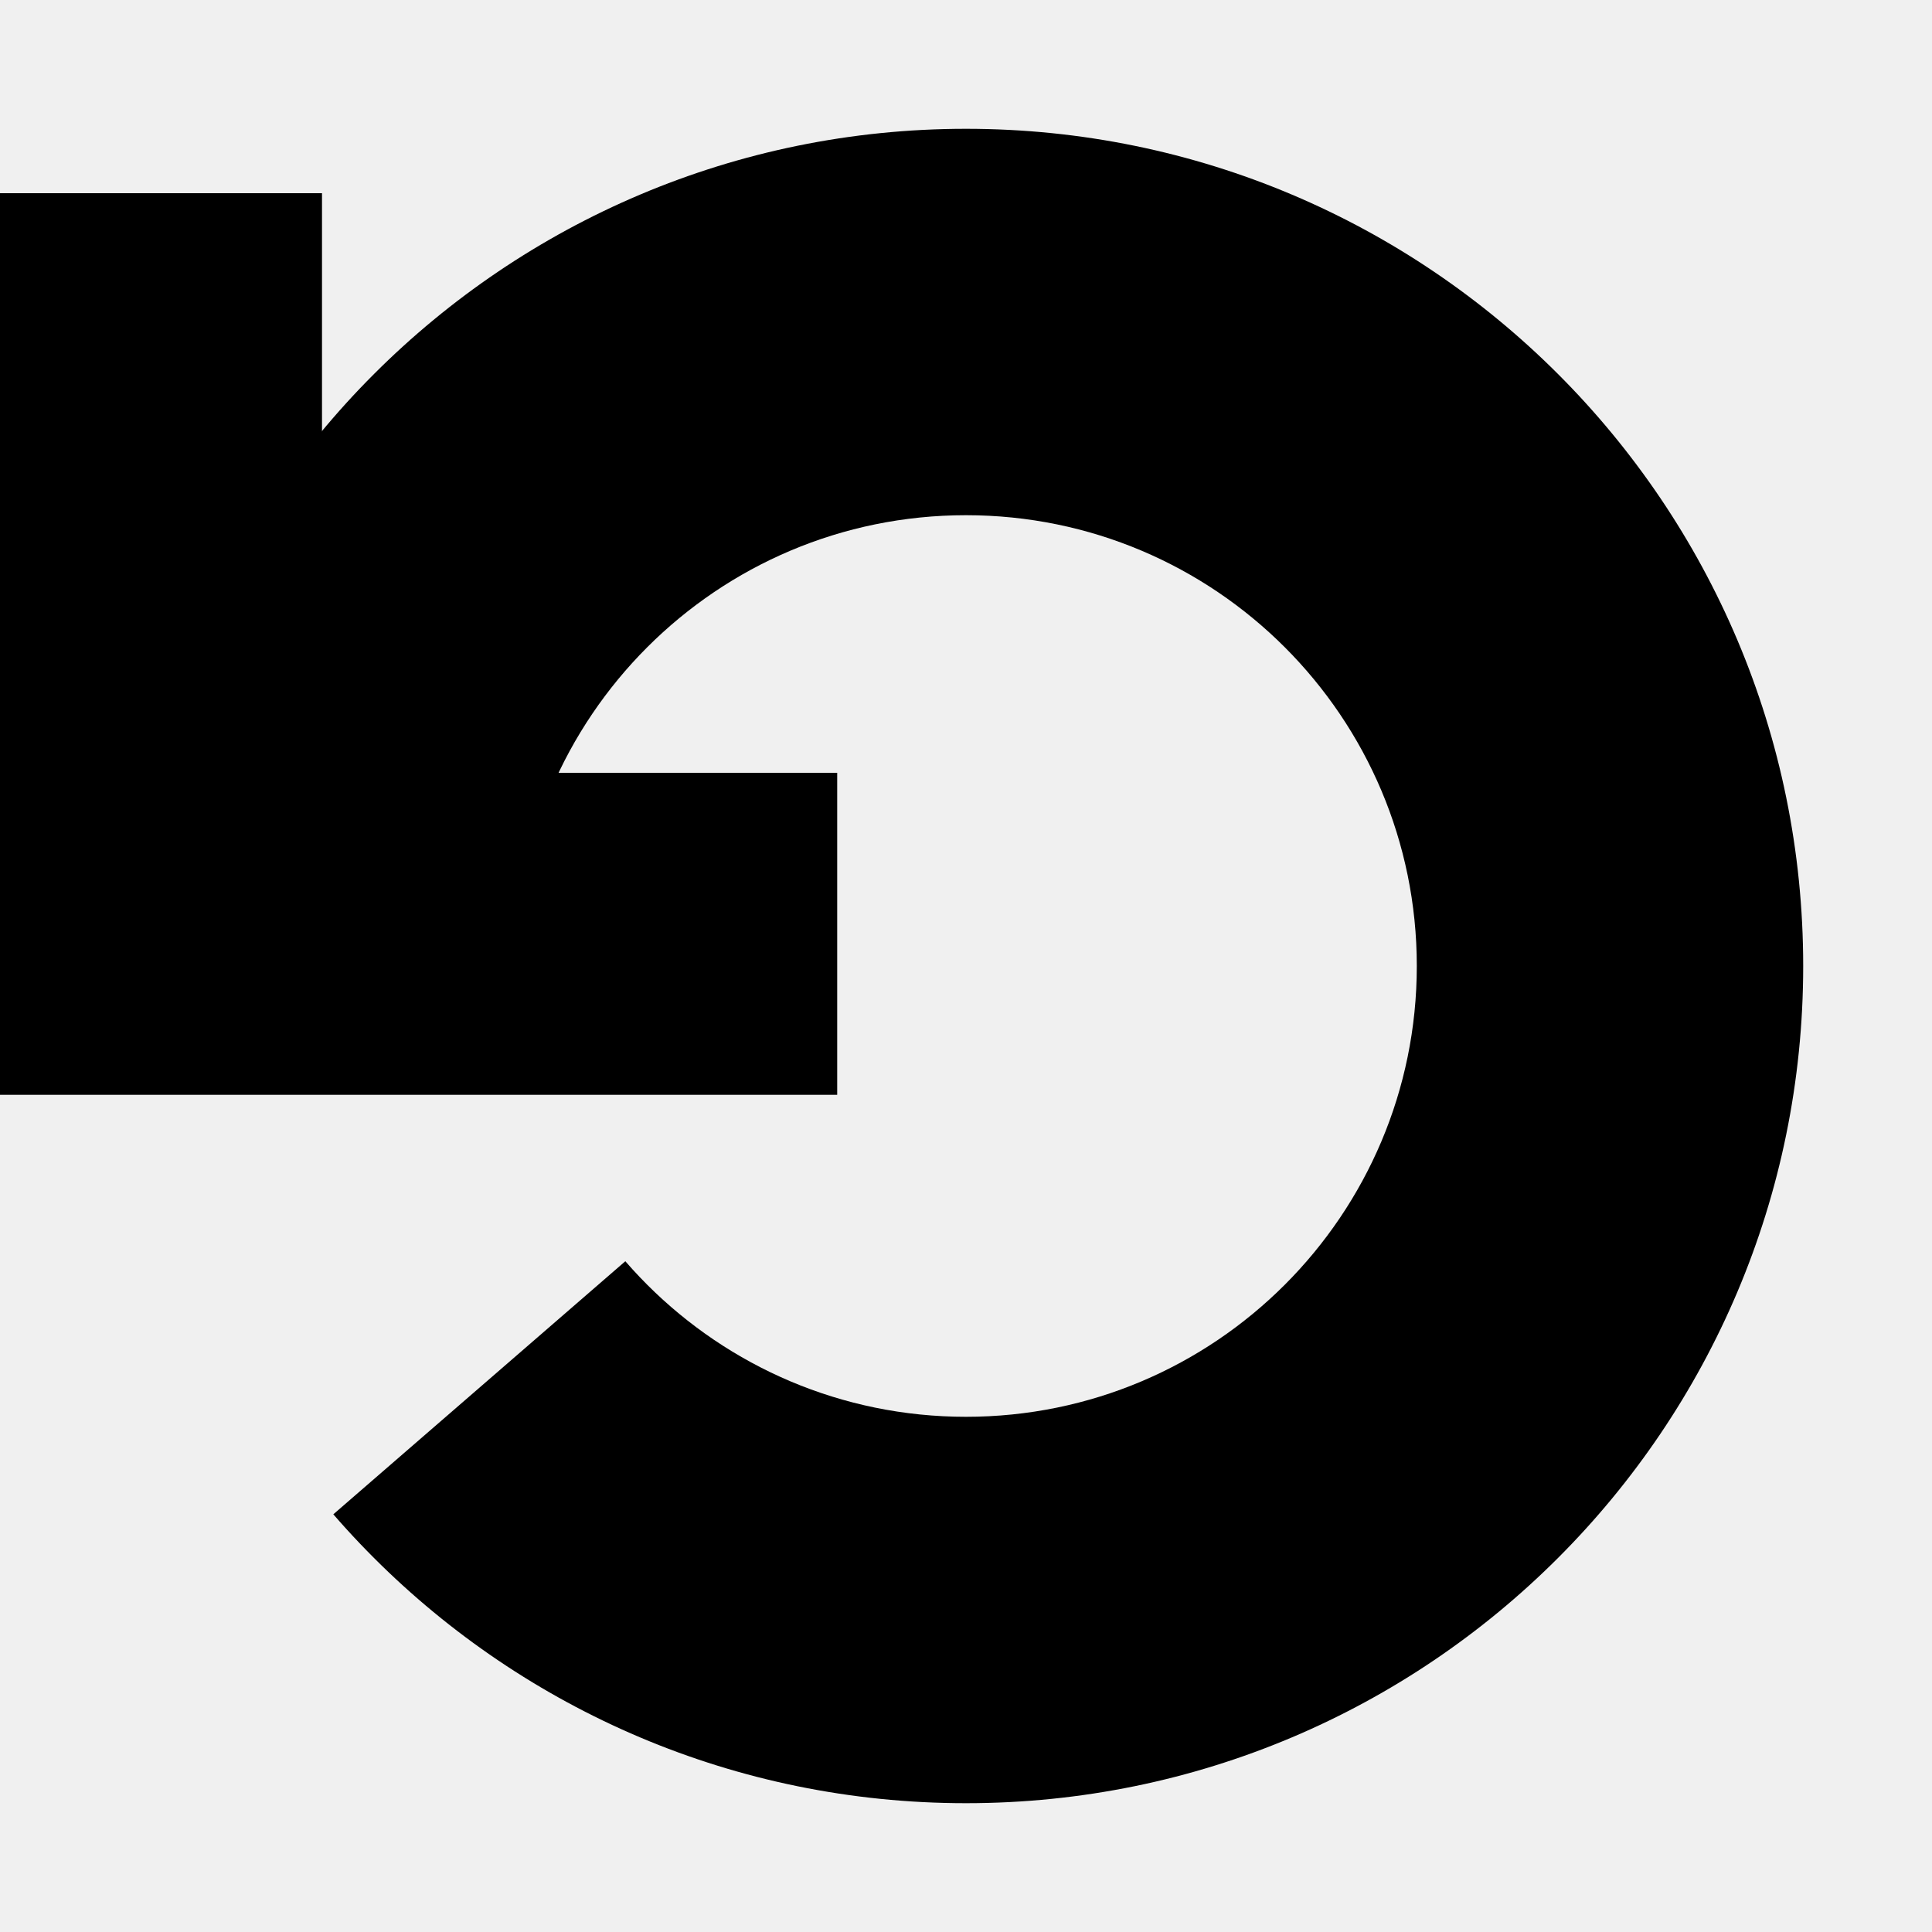
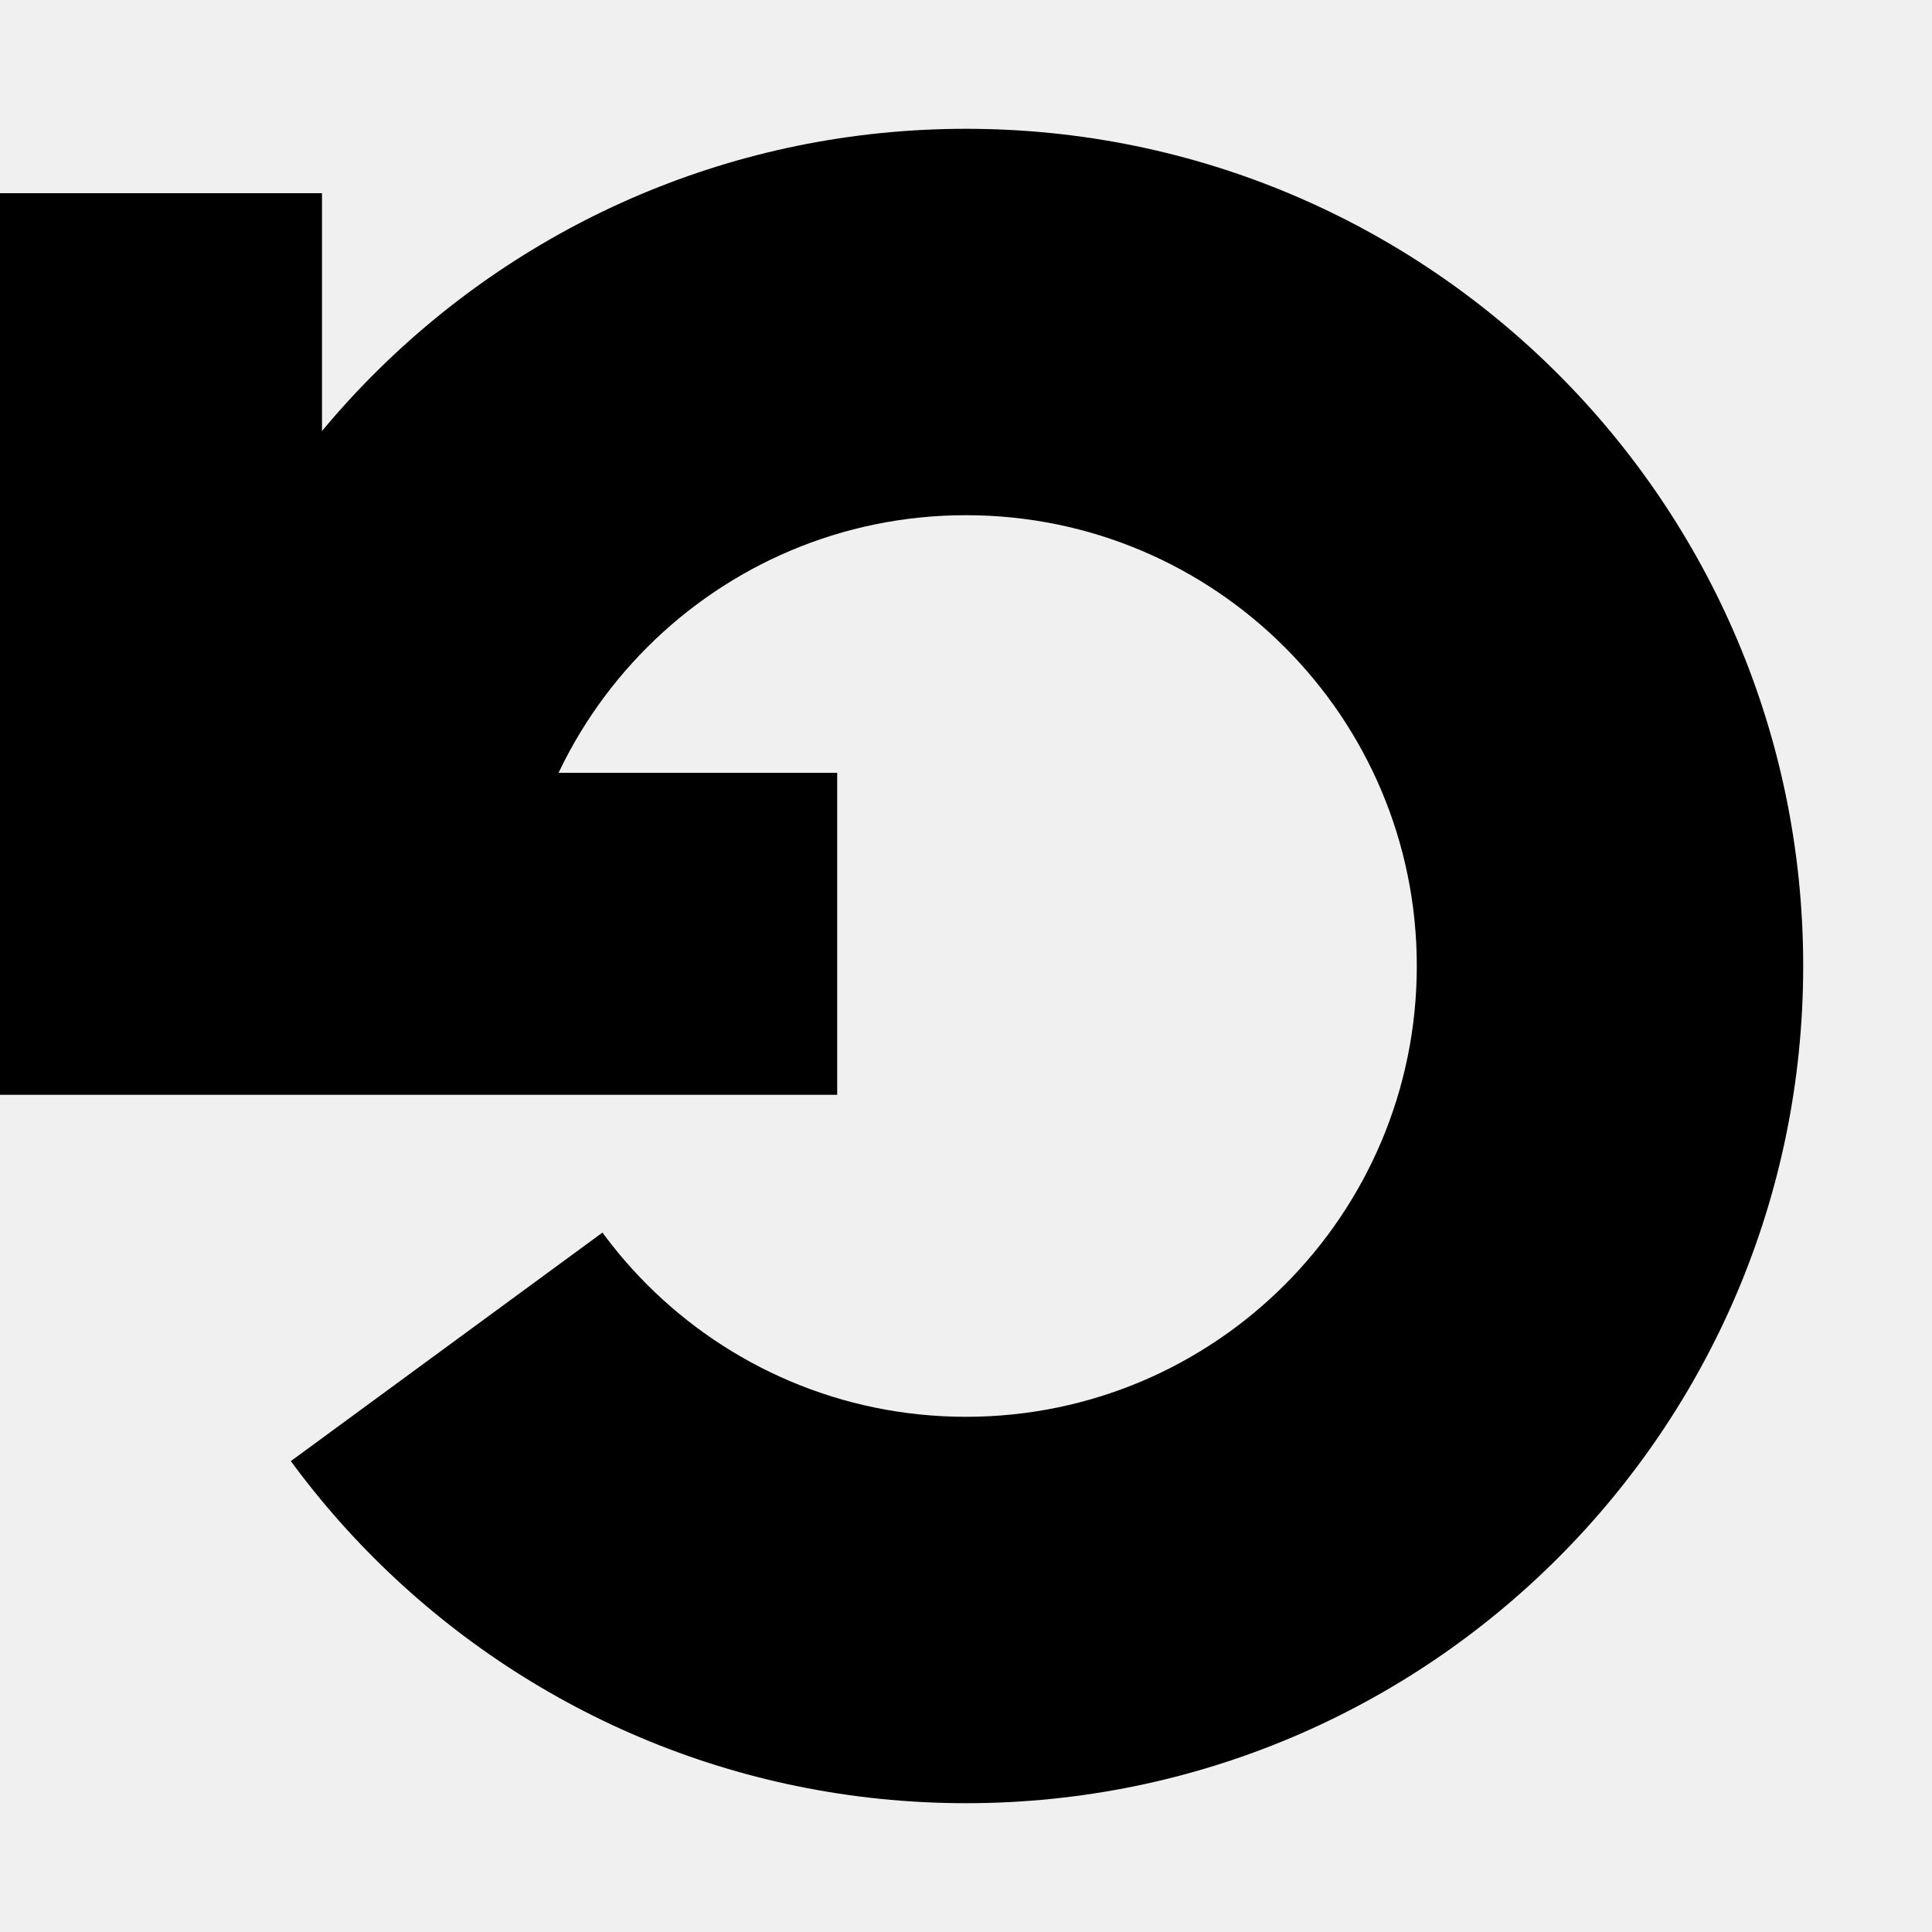
<svg xmlns="http://www.w3.org/2000/svg" height="30" width="30">
  <defs>
    <mask id="m">
      <rect height="30" width="30" fill="white" />
      <circle cx="15" cy="15" r="7" fill="black" />
-       <polygon points="0,15 15,15 0,28" fill="black" />
+       <polygon points="0,15 15,15 0,26" fill="black" />
    </mask>
  </defs>
-   <circle cx="15" cy="15" r="13" stroke-width="6" mask="url(#m)" />
+   <circle cx="15" cy="15" r="13" mask="url(#m)" />
  <rect height="10" width="5" y="3" fill="" />
  <rect height="5" width="13" y="12" fill="" />
</svg>
